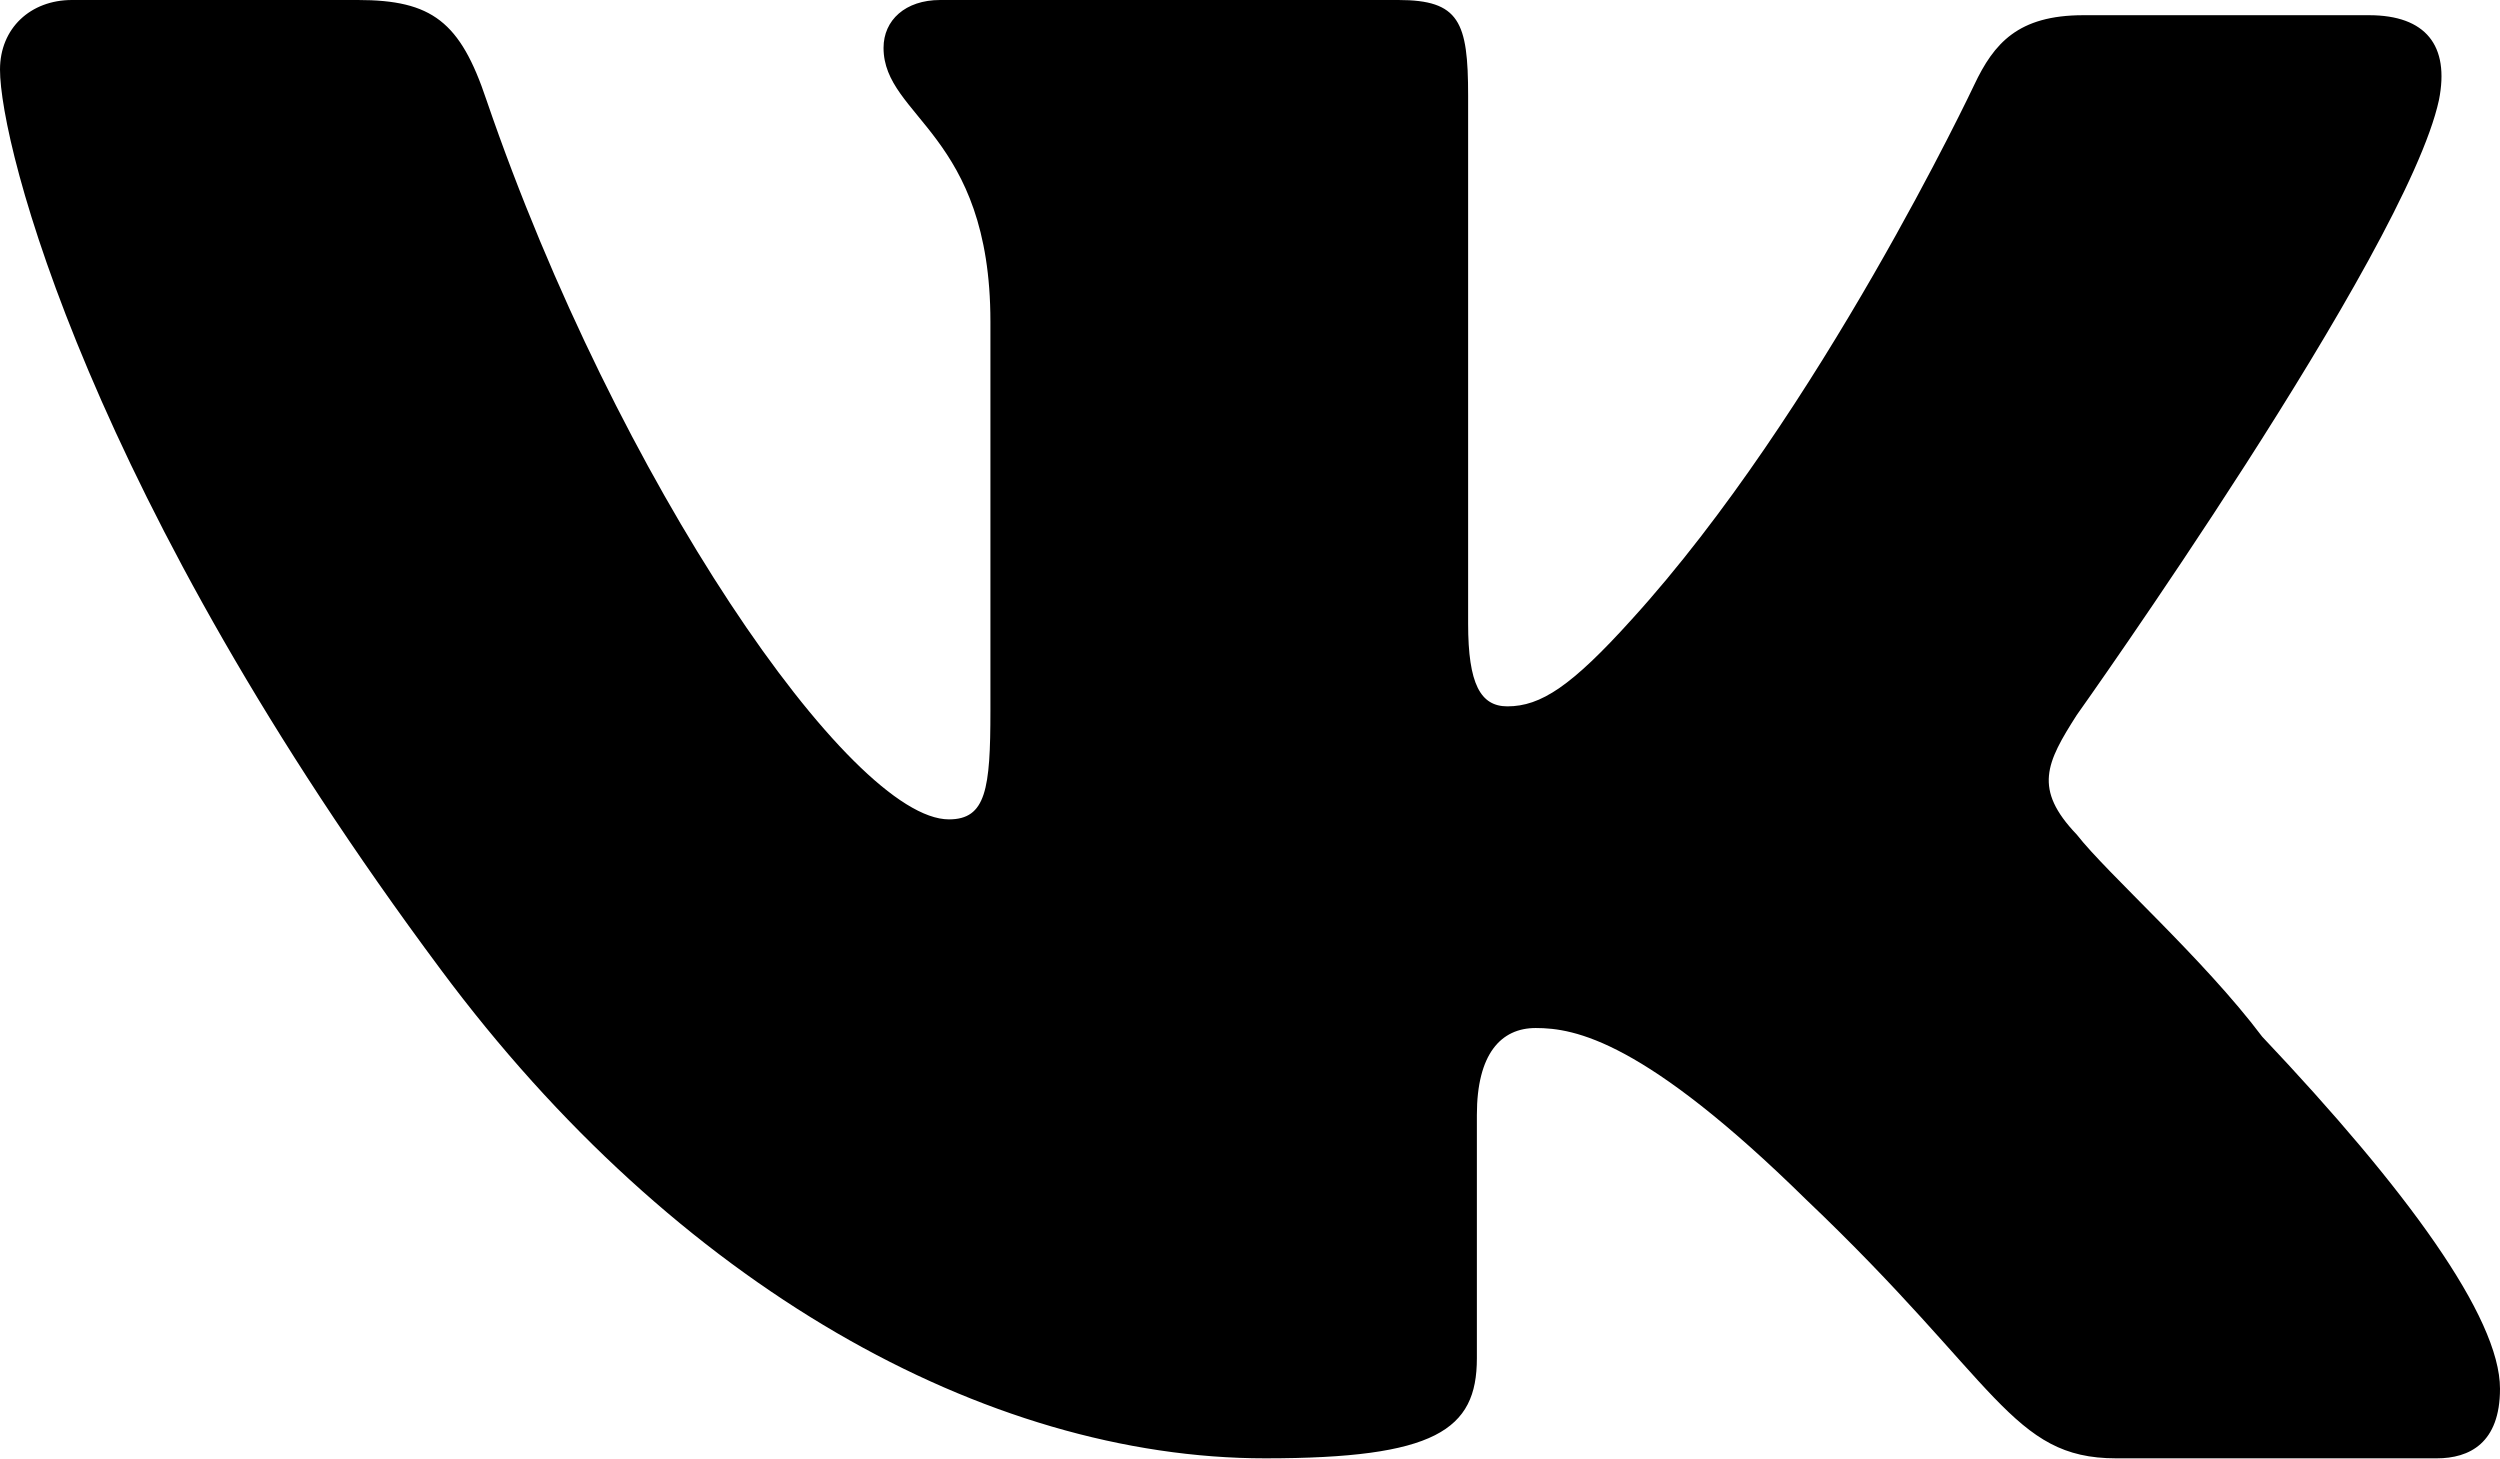
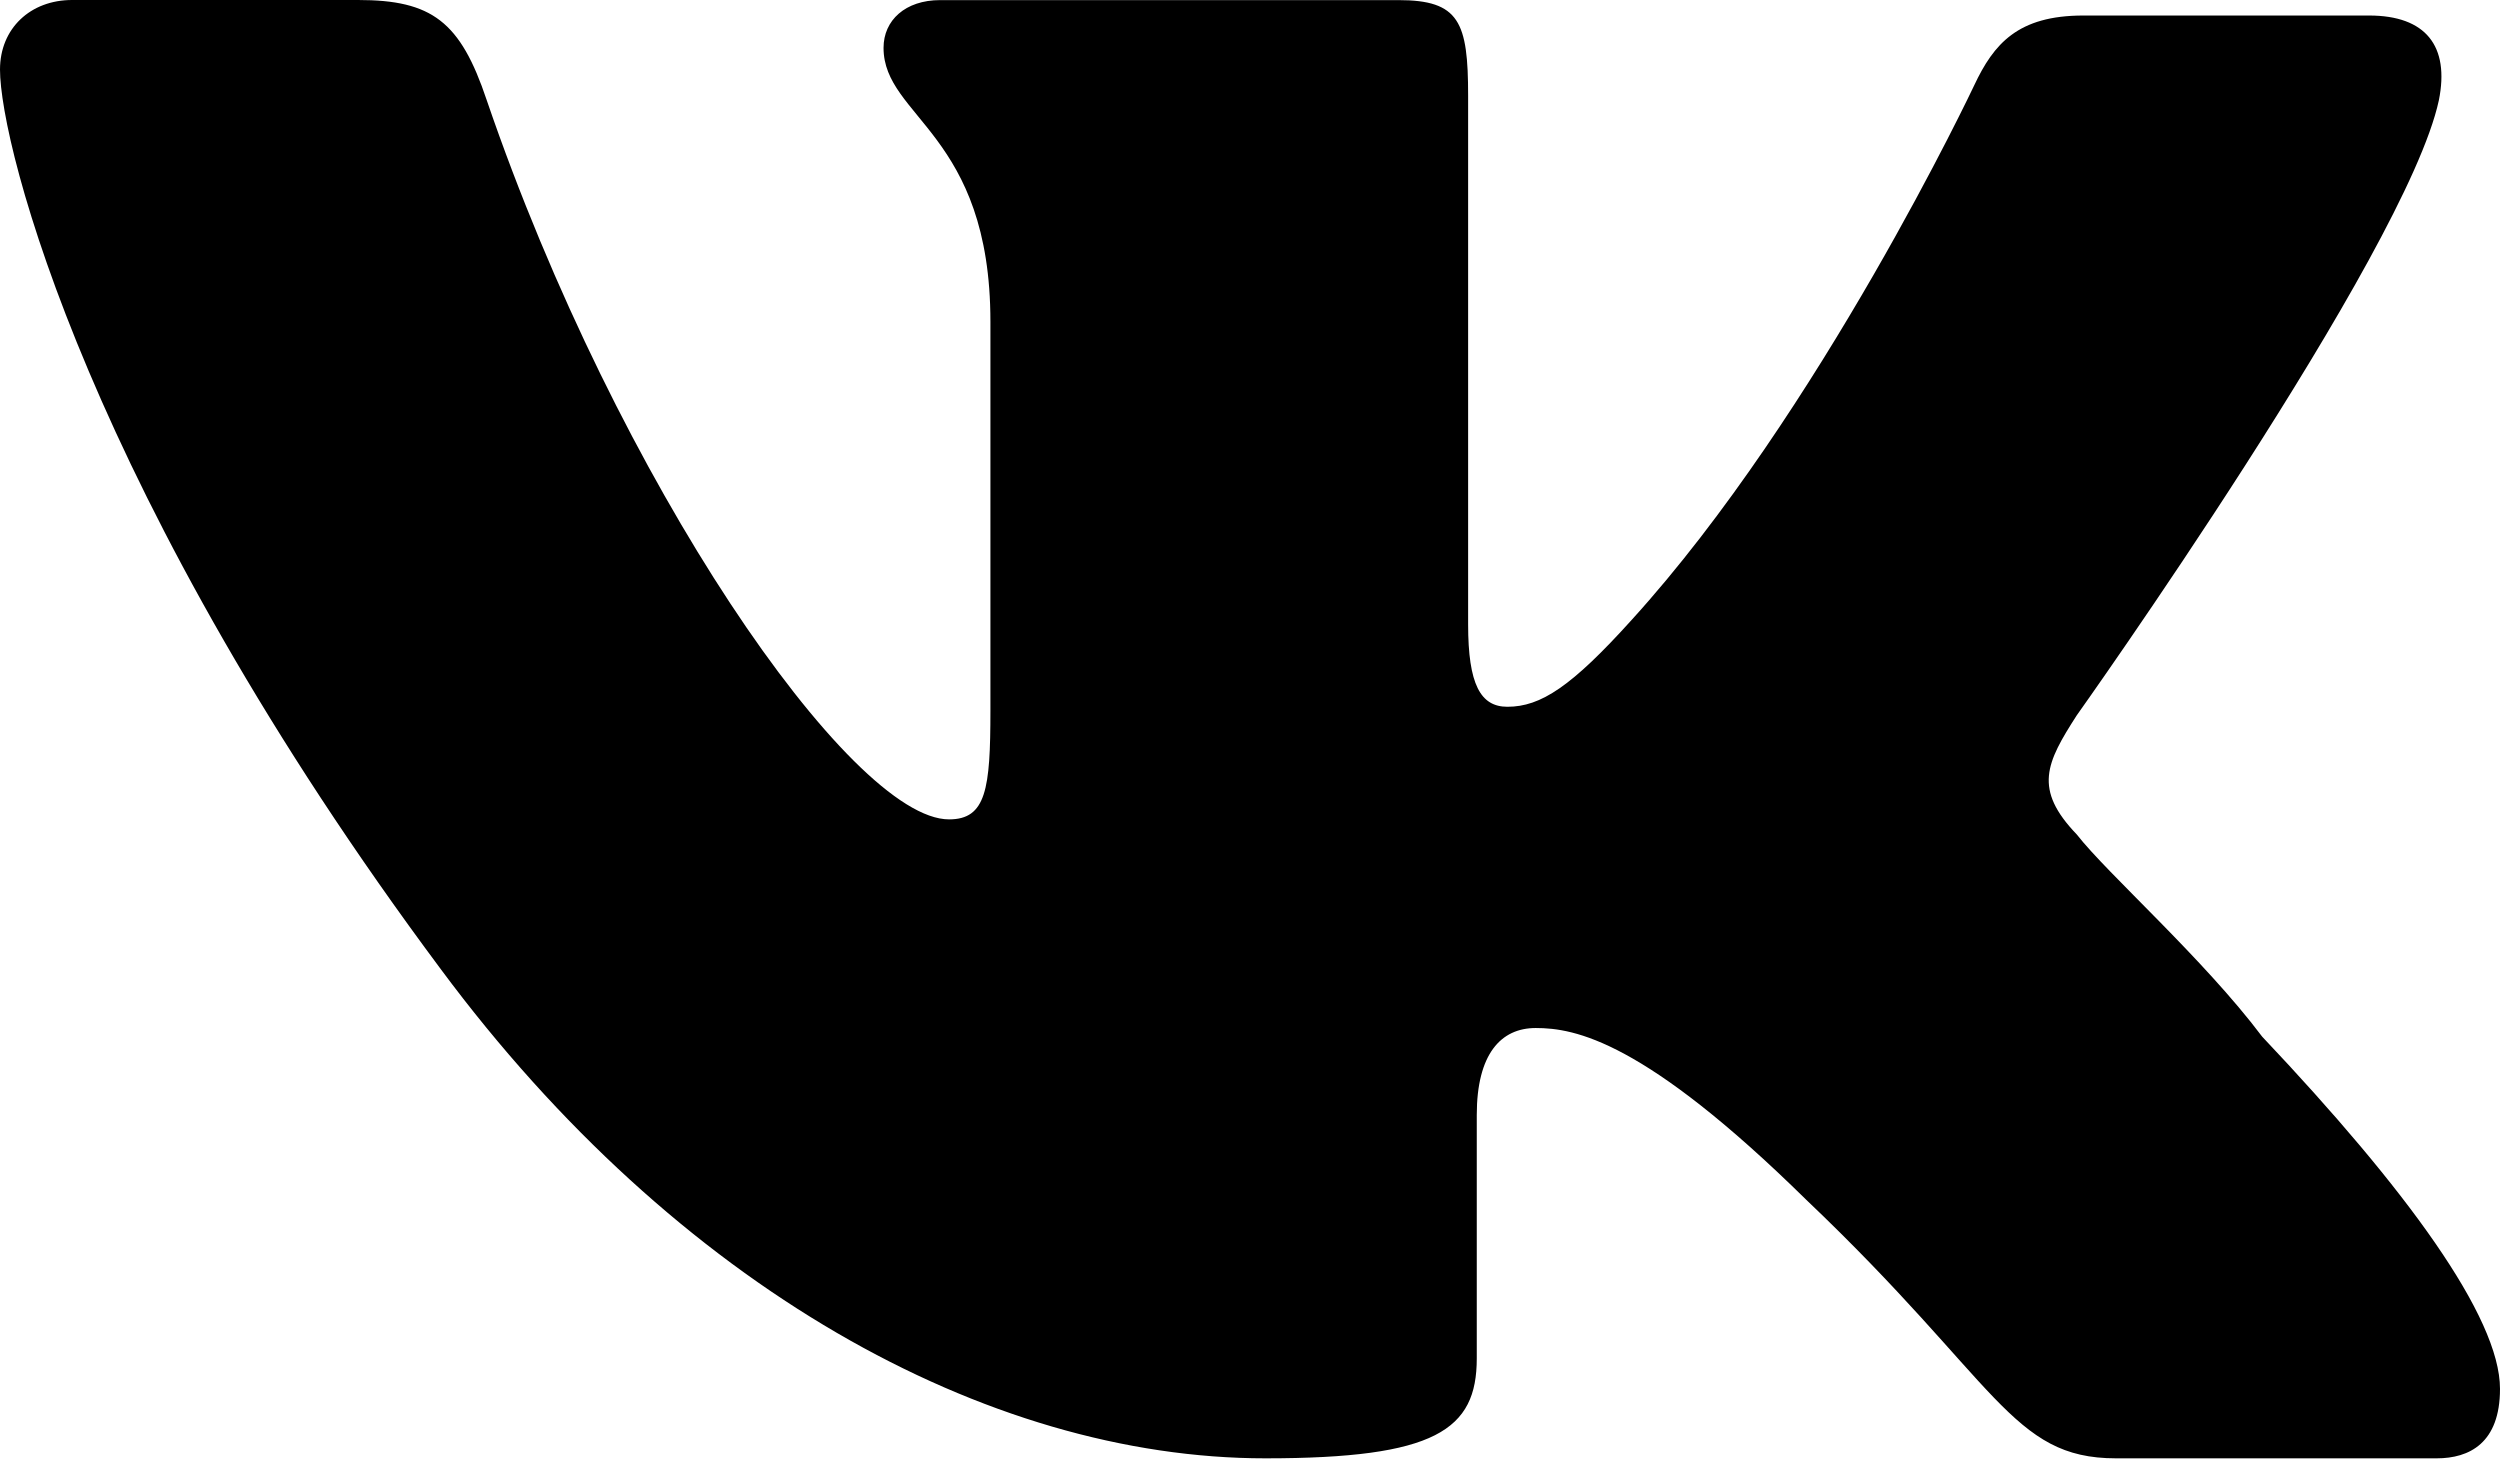
<svg xmlns="http://www.w3.org/2000/svg" width="24" height="14" viewBox="0 0 24 14">
-   <path fill-rule="evenodd" d="M19.937,6.864 C19.937,6.864 23.099,2.42 23.414,0.96 C23.518,0.438 23.288,0.146 22.743,0.146 L20,0.146 C19.372,0.146 19.141,0.417 18.953,0.814 C18.953,0.814 17.47,3.962 15.665,5.946 C15.086,6.588 14.791,6.781 14.471,6.781 C14.213,6.781 14.094,6.567 14.094,5.988 L14.094,0.918 C14.094,0.209 14.01,0 13.424,0 L9.026,0 C8.691,0 8.482,0.194 8.482,0.459 C8.482,1.127 9.508,1.278 9.508,3.088 L9.508,6.823 C9.508,7.574 9.466,7.866 9.11,7.866 C8.168,7.866 5.927,4.632 4.67,0.96 C4.419,0.209 4.147,0 3.435,0 L0.691,0 C0.293,0 0,0.271 0,0.668 C0,1.398 0.859,4.778 4.23,9.306 C6.492,12.352 9.466,14 12.147,14 C13.78,14 14.178,13.729 14.178,13.04 L14.178,10.703 C14.178,10.119 14.408,9.869 14.743,9.869 C15.12,9.869 15.786,9.99 17.34,11.517 C19.183,13.27 19.309,14 20.314,14 L23.393,14 C23.707,14 24,13.854 24,13.332 C24,12.644 23.099,11.413 21.717,9.952 C21.152,9.201 20.23,8.388 19.937,8.012 C19.518,7.574 19.644,7.323 19.937,6.864" />
+   <path d="M129.937,34.867 C129.937,34.867 133.099,30.424 133.413,28.963 C133.518,28.441 133.287,28.149 132.743,28.149 L130,28.149 C129.371,28.149 129.14,28.421 128.953,28.818 C128.953,28.818 127.469,31.965 125.665,33.95 C125.086,34.592 124.791,34.785 124.471,34.785 C124.213,34.785 124.094,34.571 124.094,33.994 L124.094,28.919 C124.094,28.21 124.01,28.001 123.424,28.001 L119.026,28.001 C118.691,28.001 118.482,28.195 118.482,28.459 C118.482,29.128 119.508,29.279 119.508,31.089 L119.508,34.823 C119.508,35.574 119.467,35.866 119.111,35.866 C118.168,35.866 115.928,32.632 114.672,28.96 C114.42,28.208 114.148,28 113.437,28 L110.692,28 C110.293,28 110,28.272 110,28.668 C110,29.398 110.86,32.778 114.233,37.306 C116.494,40.352 119.468,42 122.149,42 C123.782,42 124.177,41.728 124.177,41.041 L124.177,38.704 C124.177,38.119 124.408,37.869 124.743,37.869 C125.119,37.869 125.785,37.989 127.339,39.517 C129.182,41.27 129.307,42 130.313,42 L133.392,42 C133.706,42 134,41.854 134,41.333 C134,40.643 133.099,39.413 131.717,37.952 C131.152,37.201 130.23,36.387 129.938,36.012 C129.518,35.575 129.643,35.324 129.937,34.867 L129.937,34.867 Z" transform="translate(-110 -28)" />
</svg>
